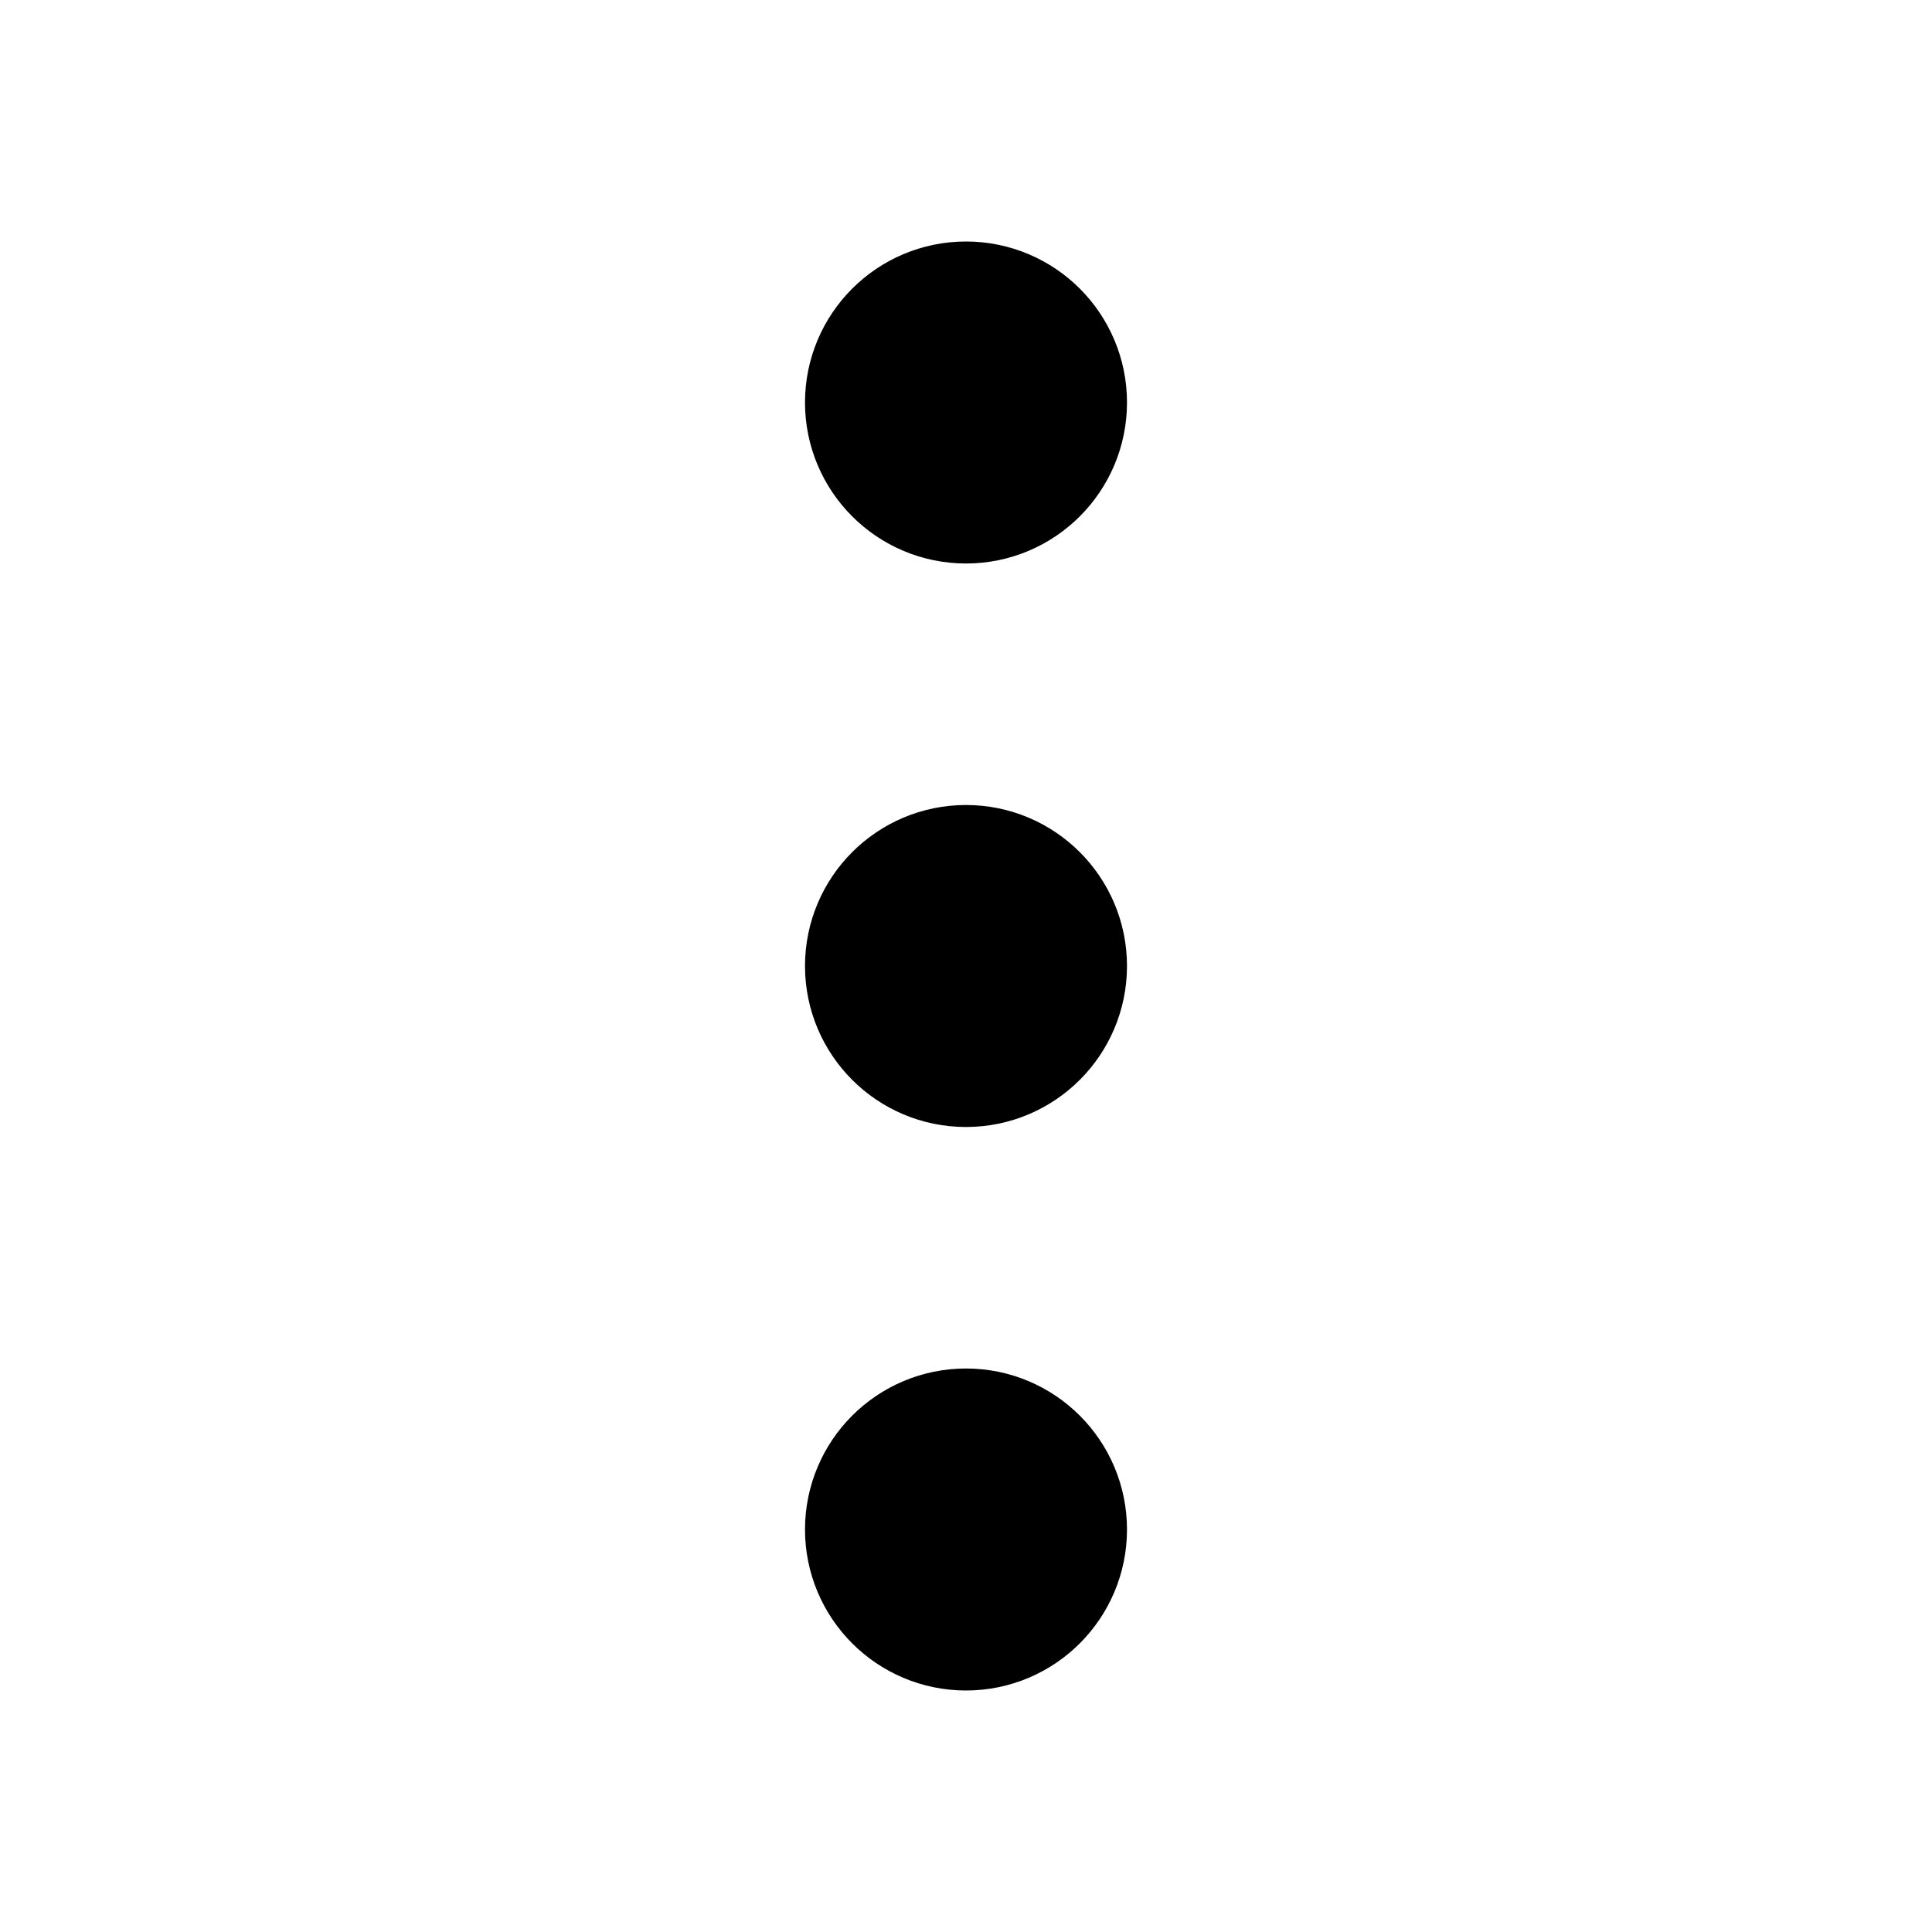
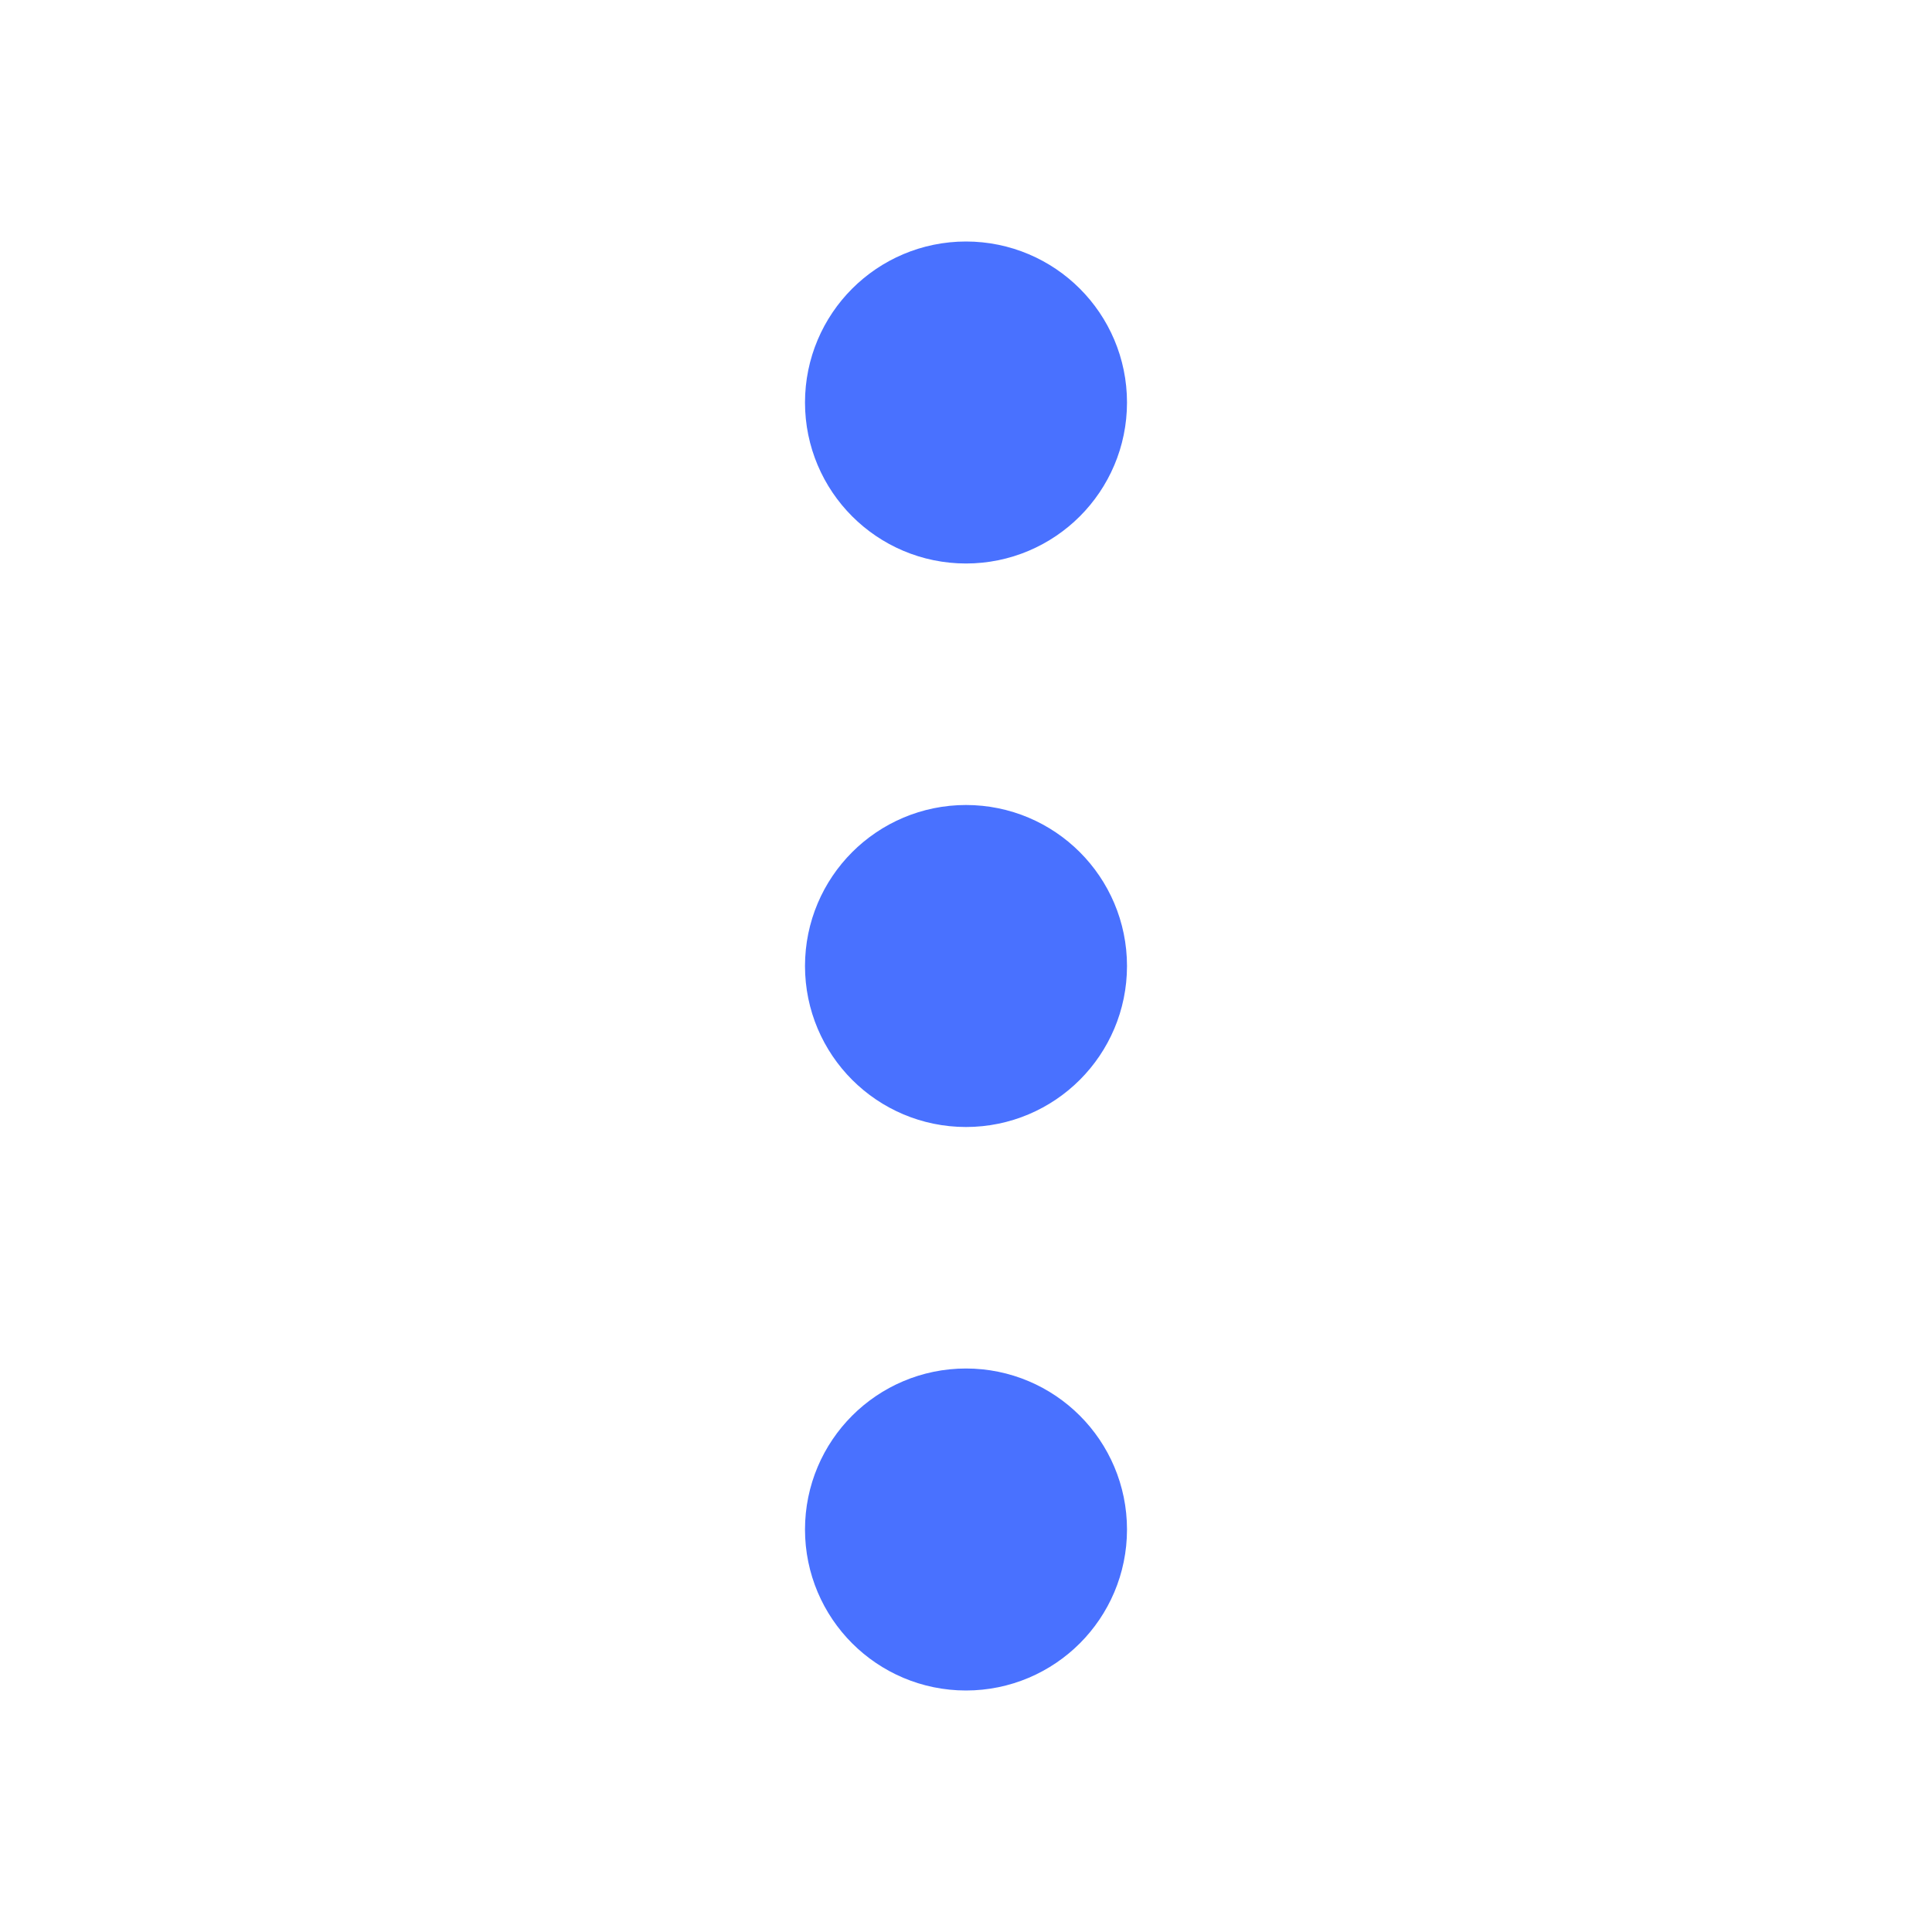
<svg xmlns="http://www.w3.org/2000/svg" width="24" height="24" viewBox="0 0 24 24" fill="none">
-   <path d="M12 13C12.552 13 13 12.552 13 12C13 11.448 12.552 11 12 11C11.448 11 11 11.448 11 12C11 12.552 11.448 13 12 13Z" stroke="black" stroke-width="2" stroke-linecap="round" stroke-linejoin="round" />
-   <path d="M12 6C12.552 6 13 5.552 13 5C13 4.448 12.552 4 12 4C11.448 4 11 4.448 11 5C11 5.552 11.448 6 12 6Z" stroke="black" stroke-width="2" stroke-linecap="round" stroke-linejoin="round" />
-   <path d="M12 20C12.552 20 13 19.552 13 19C13 18.448 12.552 18 12 18C11.448 18 11 18.448 11 19C11 19.552 11.448 20 12 20Z" stroke="black" stroke-width="2" stroke-linecap="round" stroke-linejoin="round" />
+   <path d="M12 13C12.552 13 13 12.552 13 12C13 11.448 12.552 11 12 11C11.448 11 11 11.448 11 12C11 12.552 11.448 13 12 13Z" stroke="#4971FF" stroke-width="2" stroke-linecap="round" stroke-linejoin="round" />
+   <path d="M12 6C12.552 6 13 5.552 13 5C13 4.448 12.552 4 12 4C11.448 4 11 4.448 11 5C11 5.552 11.448 6 12 6Z" stroke="#4971FF" stroke-width="2" stroke-linecap="round" stroke-linejoin="round" />
+   <path d="M12 20C12.552 20 13 19.552 13 19C13 18.448 12.552 18 12 18C11.448 18 11 18.448 11 19C11 19.552 11.448 20 12 20Z" stroke="#4971FF" stroke-width="2" stroke-linecap="round" stroke-linejoin="round" />
</svg>
